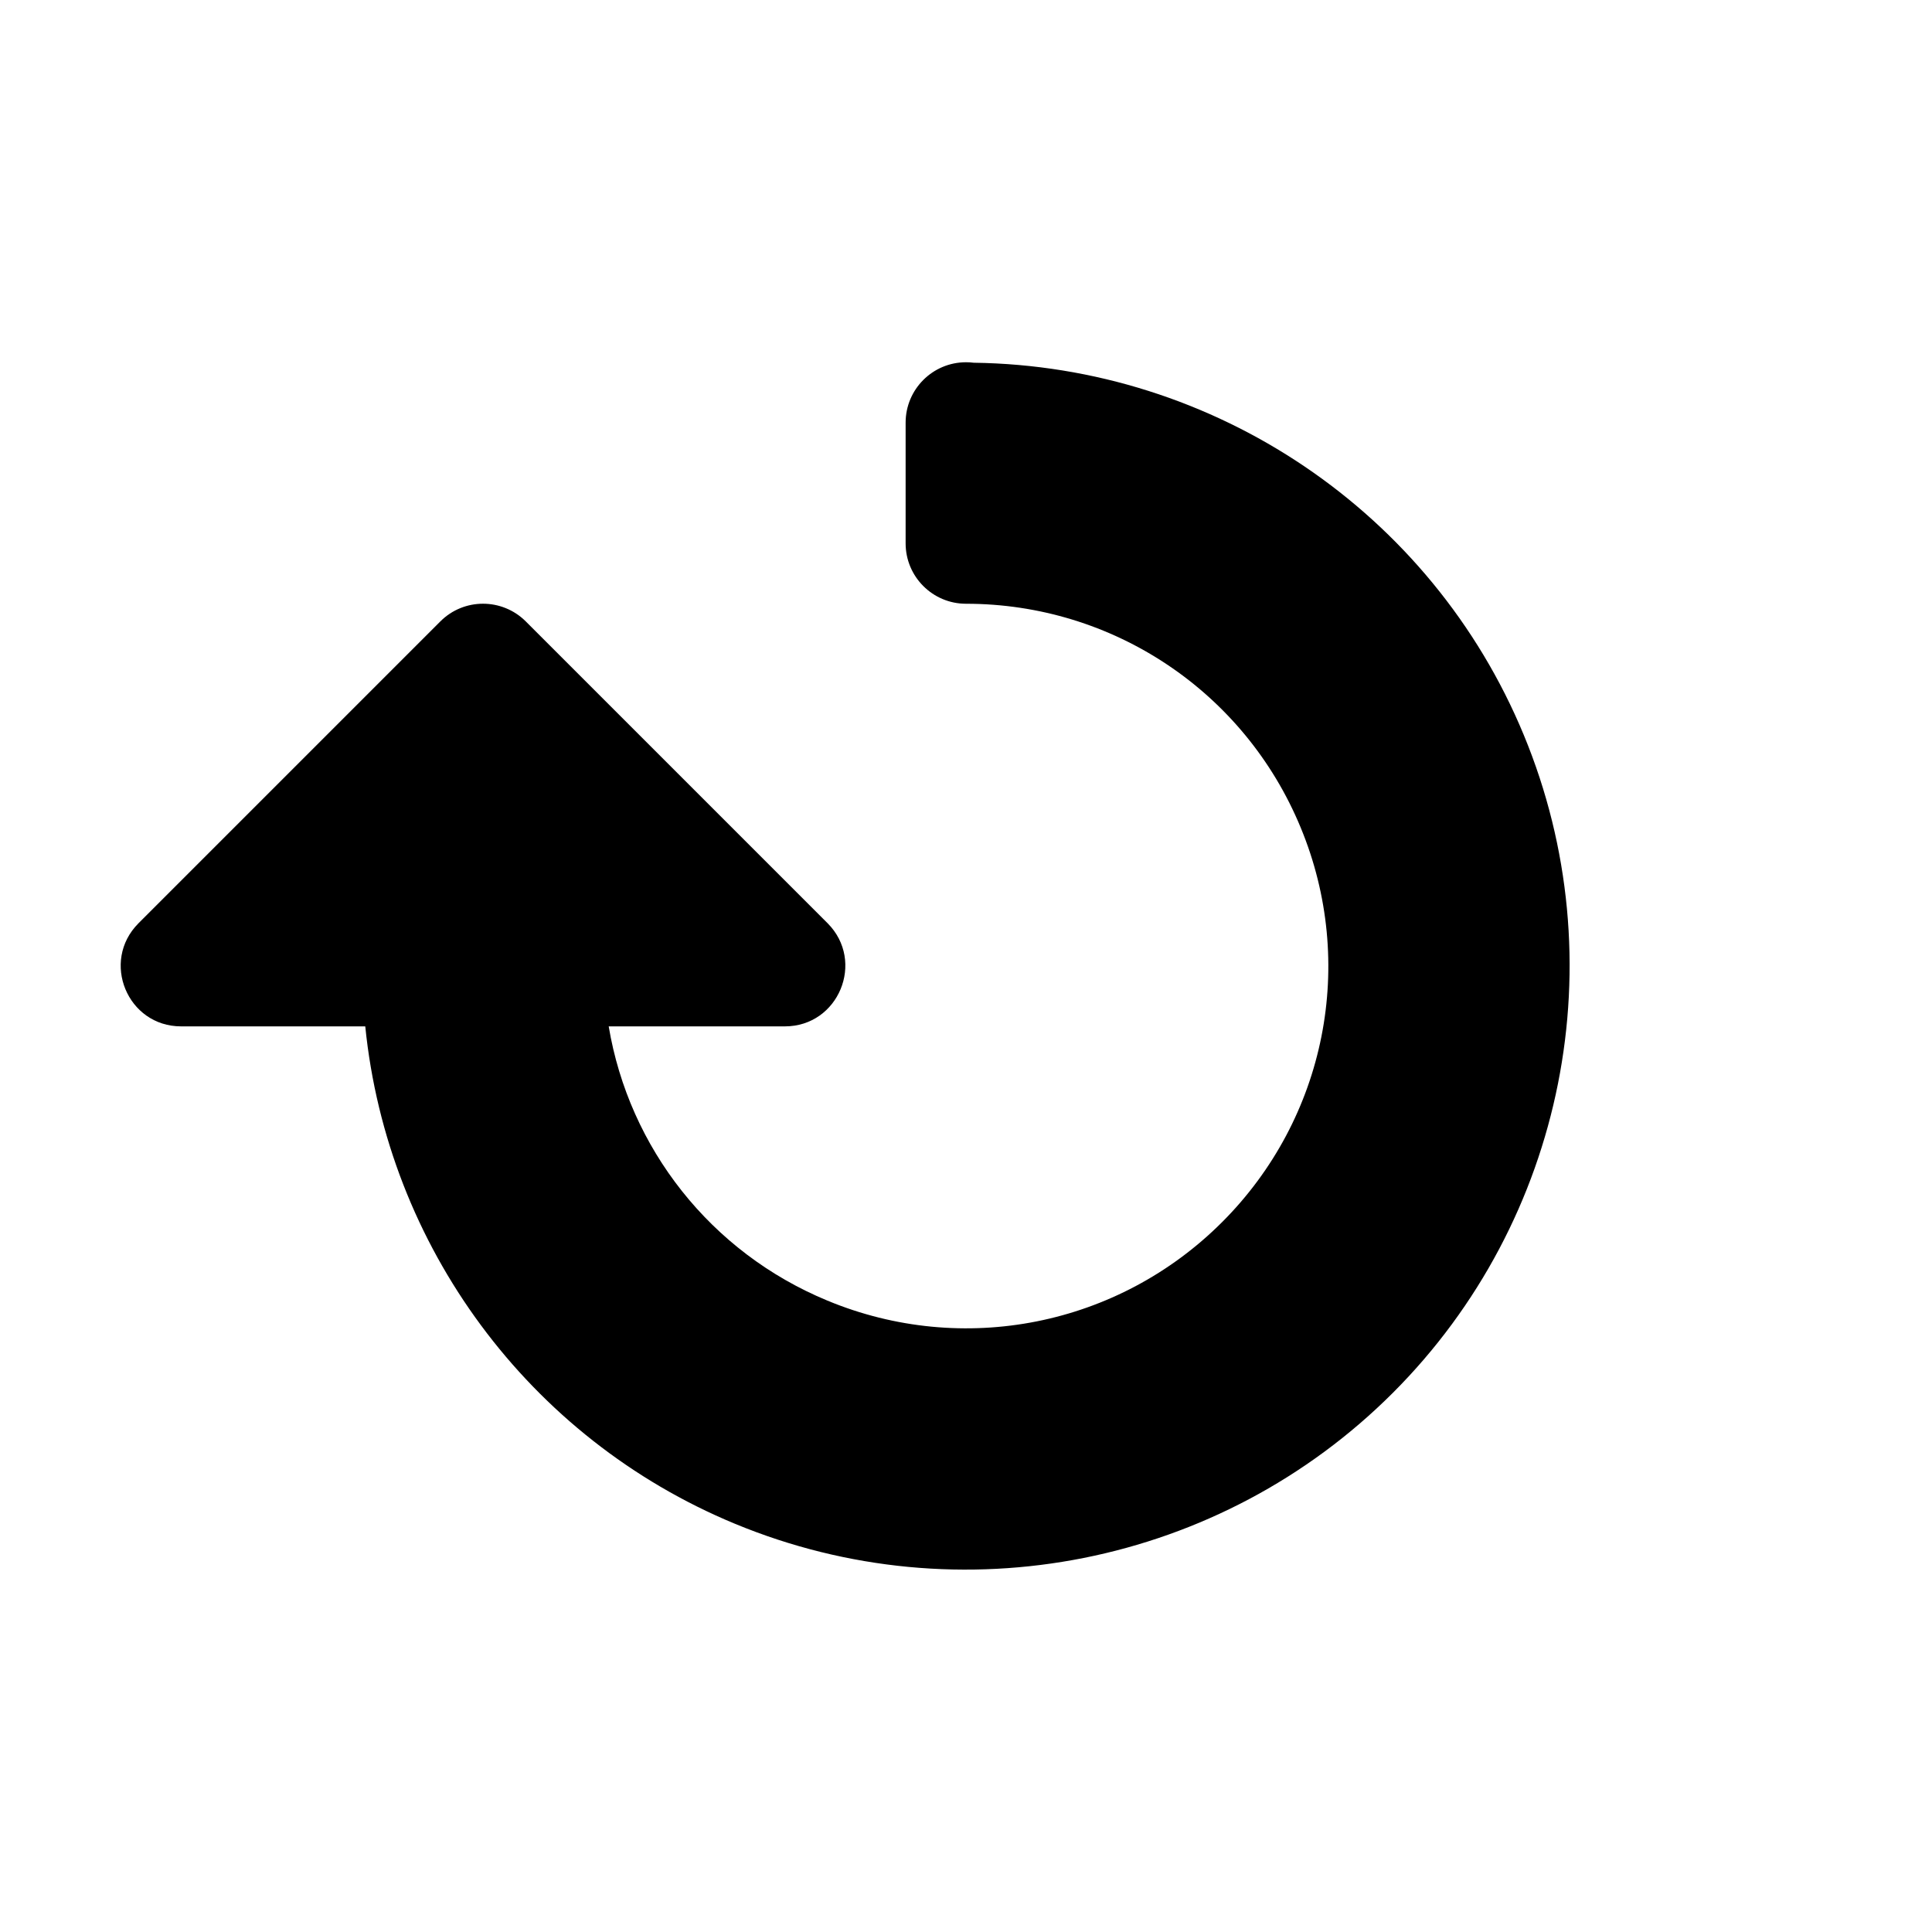
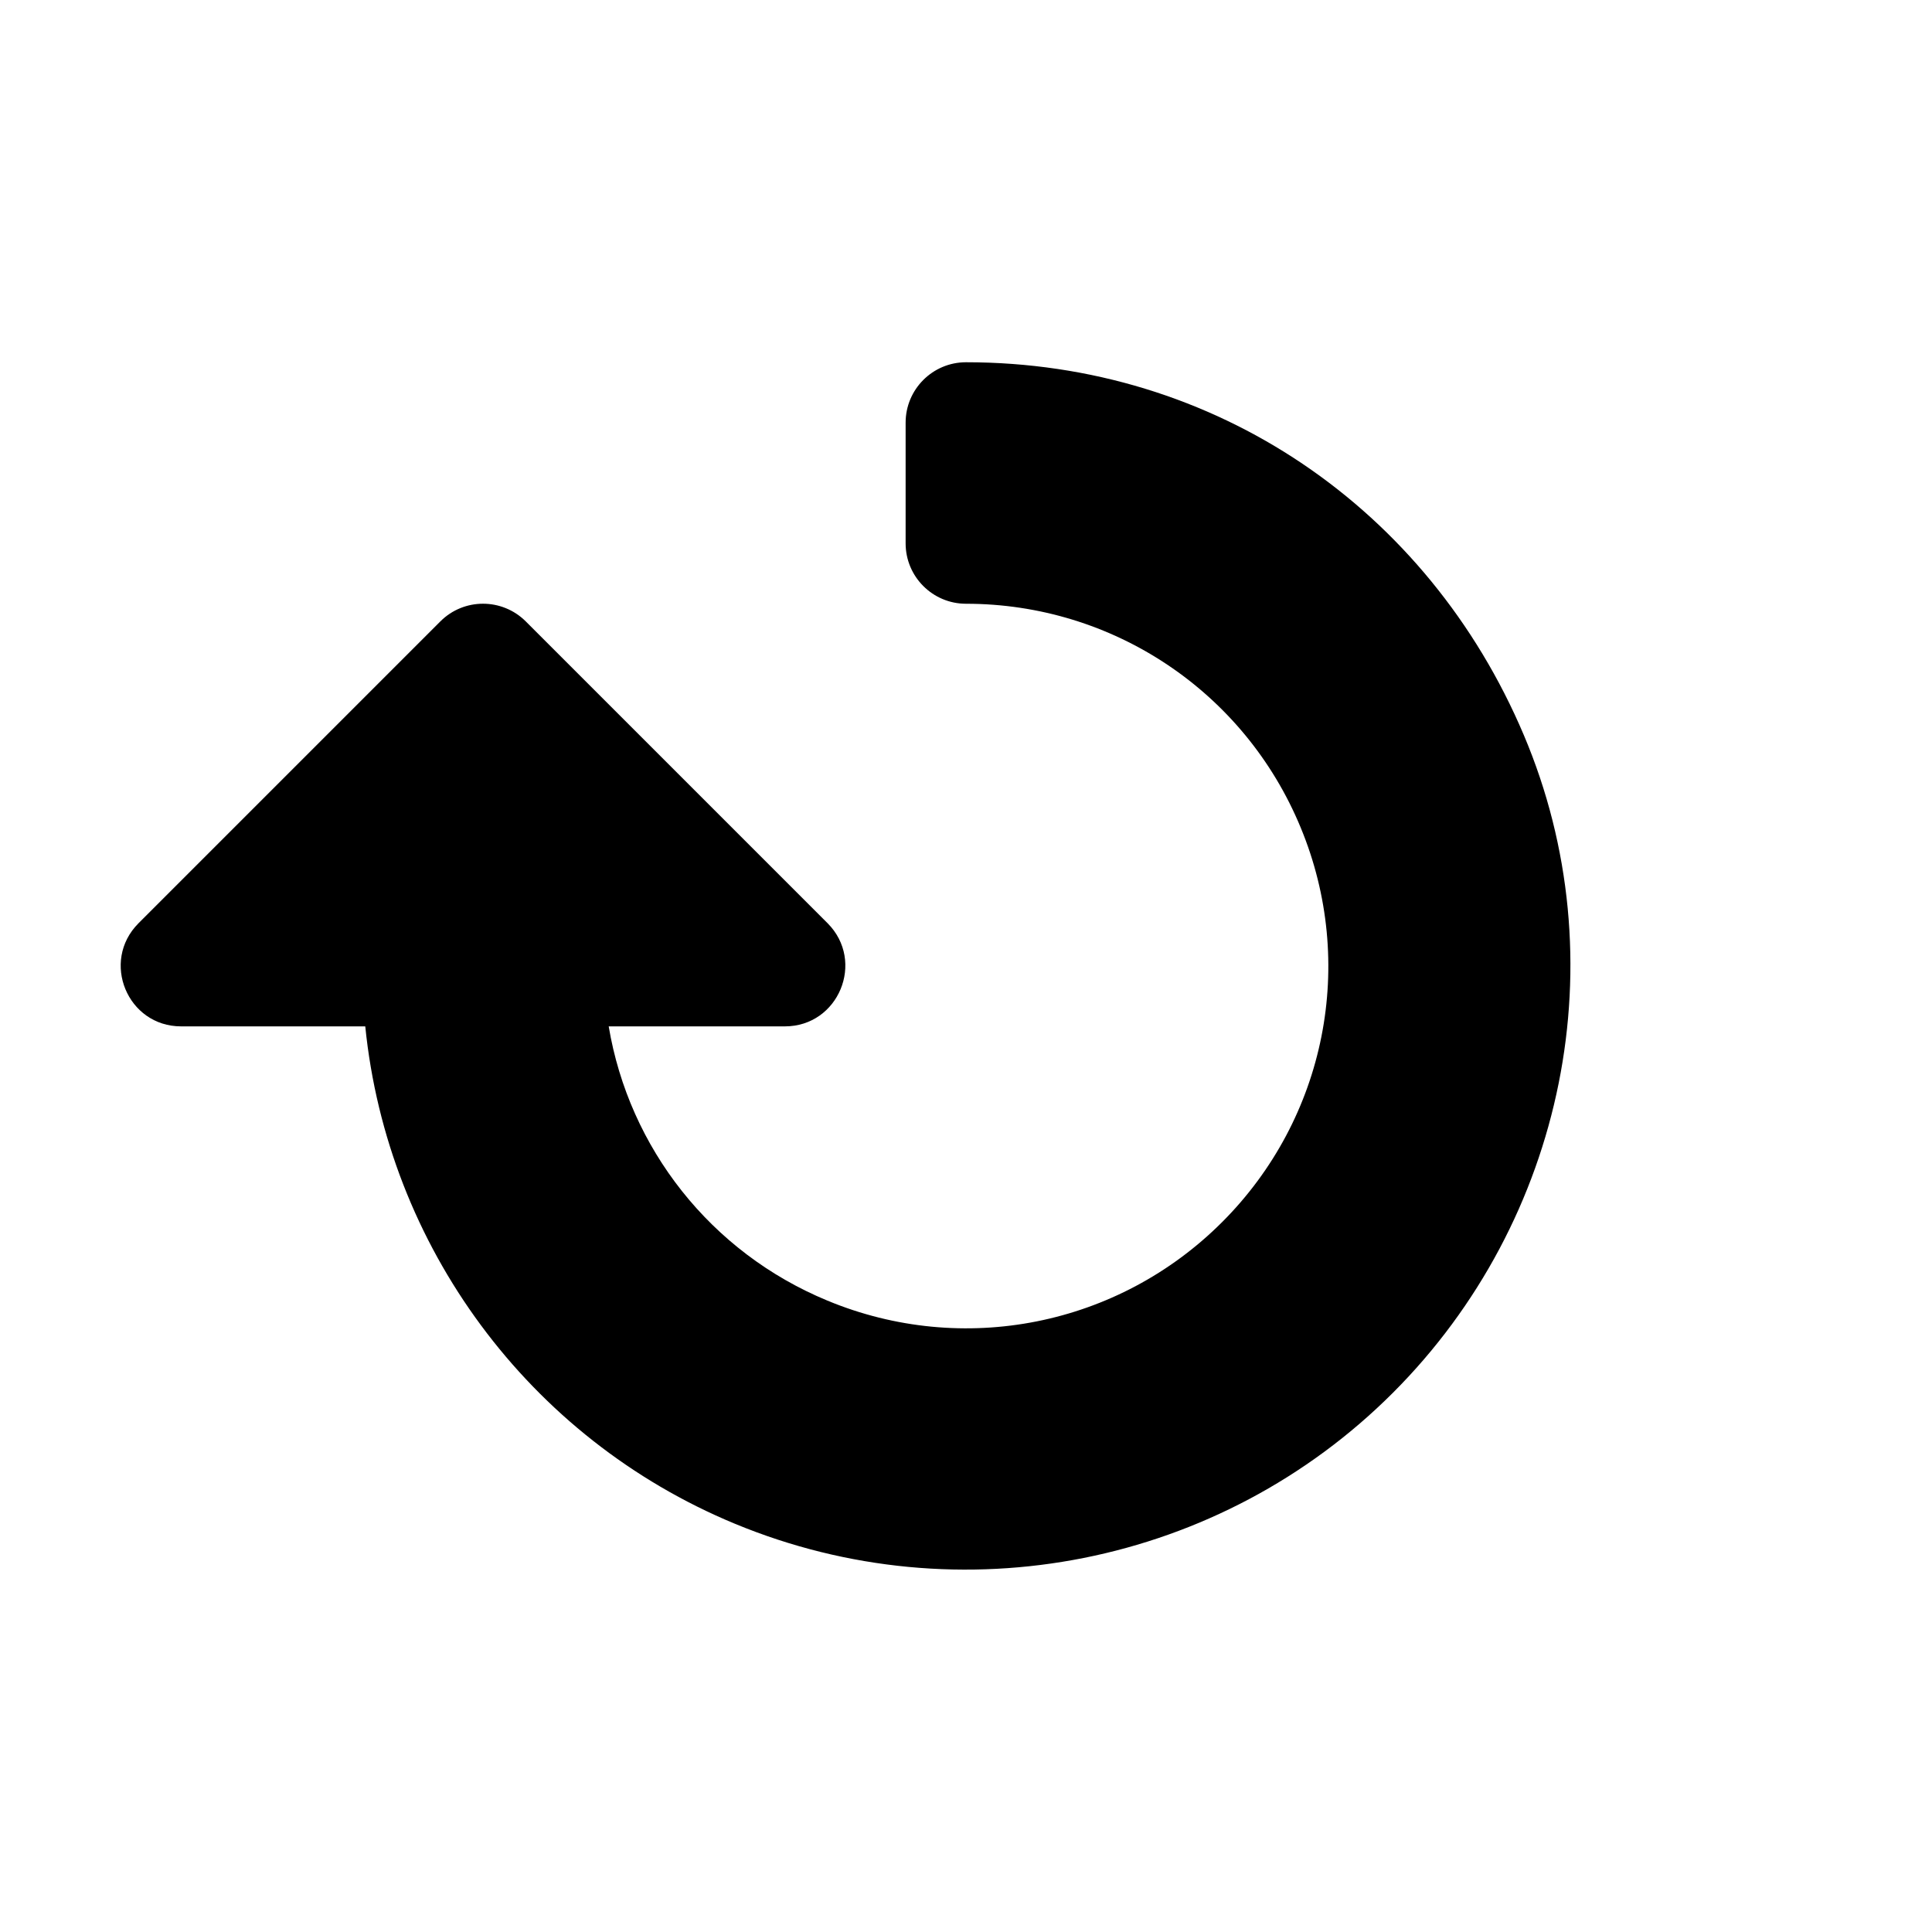
<svg xmlns="http://www.w3.org/2000/svg" width="16" height="16">
-   <path d="M 8.0,3.0 C 7.724,3.0 7.5,3.224 7.5,3.5 L 7.5,4.5 C 7.5,4.776 7.724,5.0 8.0,5.0 C 9.216,5.0 10.306,5.728 10.771,6.852 C 11.237,7.975 10.981,9.261 10.121,10.121 C 9.261,10.981 7.975,11.237 6.852,10.771 C 5.885,10.371 5.21,9.508 5.041,8.5 L 6.5,8.5 C 6.945,8.5 7.168,7.962 6.854,7.646 L 4.354,5.146 C 4.158,4.951 3.842,4.951 3.647,5.146 L 1.147,7.646 C 0.832,7.962 1.055,8.5 1.5,8.5 L 3.025,8.5 C 3.208,10.316 4.376,11.911 6.086,12.619 C 7.952,13.392 10.107,12.963 11.535,11.535 C 12.963,10.107 13.392,7.952 12.619,6.086 C 11.855,4.24 10.058,3.03 8.064,3.004 C 8.043,3.001 8.021,3 8.0,3 L 8.0,3.0" fill="#000" />
+   <path d="M 8.0,3.0 C 7.724,3.0 7.5,3.224 7.5,3.5 L 7.5,4.5 C 7.5,4.776 7.724,5.0 8.0,5.0 C 9.216,5.0 10.306,5.728 10.771,6.852 C 11.237,7.975 10.981,9.261 10.121,10.121 C 9.261,10.981 7.975,11.237 6.852,10.771 C 5.885,10.371 5.21,9.508 5.041,8.5 L 6.5,8.5 C 6.945,8.5 7.168,7.962 6.854,7.646 L 4.354,5.146 C 4.158,4.951 3.842,4.951 3.647,5.146 L 1.147,7.646 C 0.832,7.962 1.055,8.5 1.5,8.5 L 3.025,8.5 C 3.208,10.316 4.376,11.911 6.086,12.619 C 7.952,13.392 10.107,12.963 11.535,11.535 C 12.963,10.107 13.407,7.945 12.619,6.086 C 11.826,4.215 10.068,3.0 8.0,3 L 8.0,3.0" fill="#000" />
</svg>
